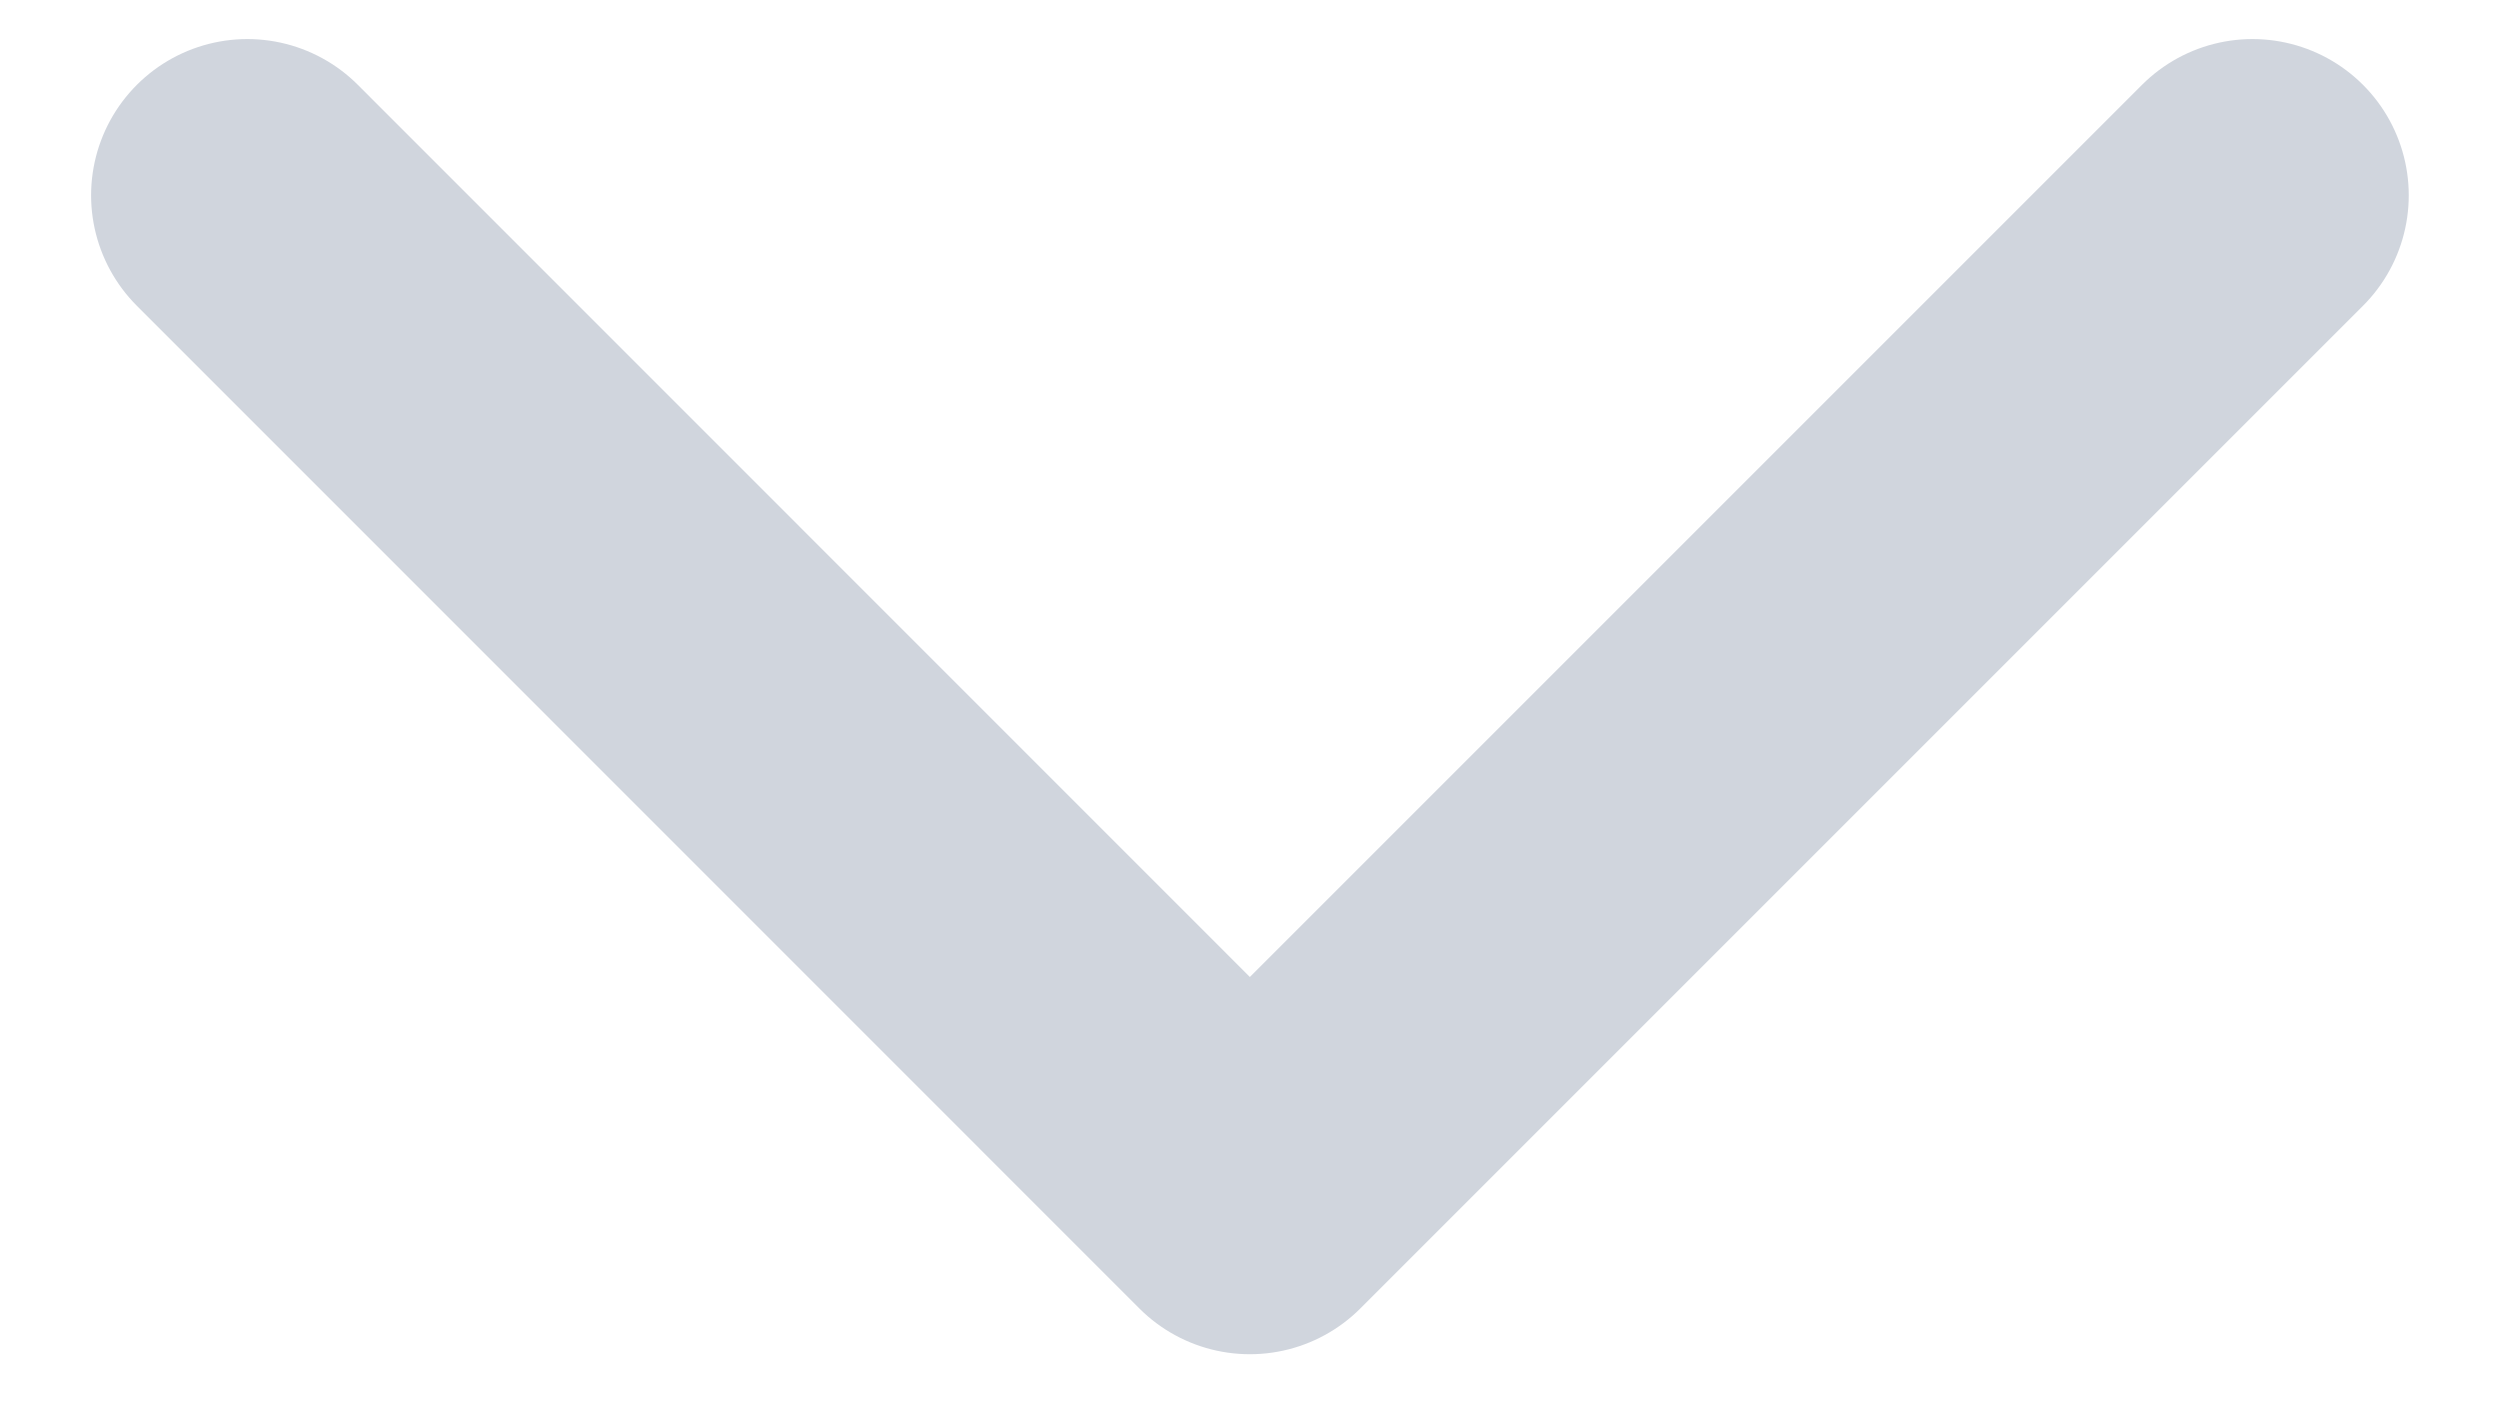
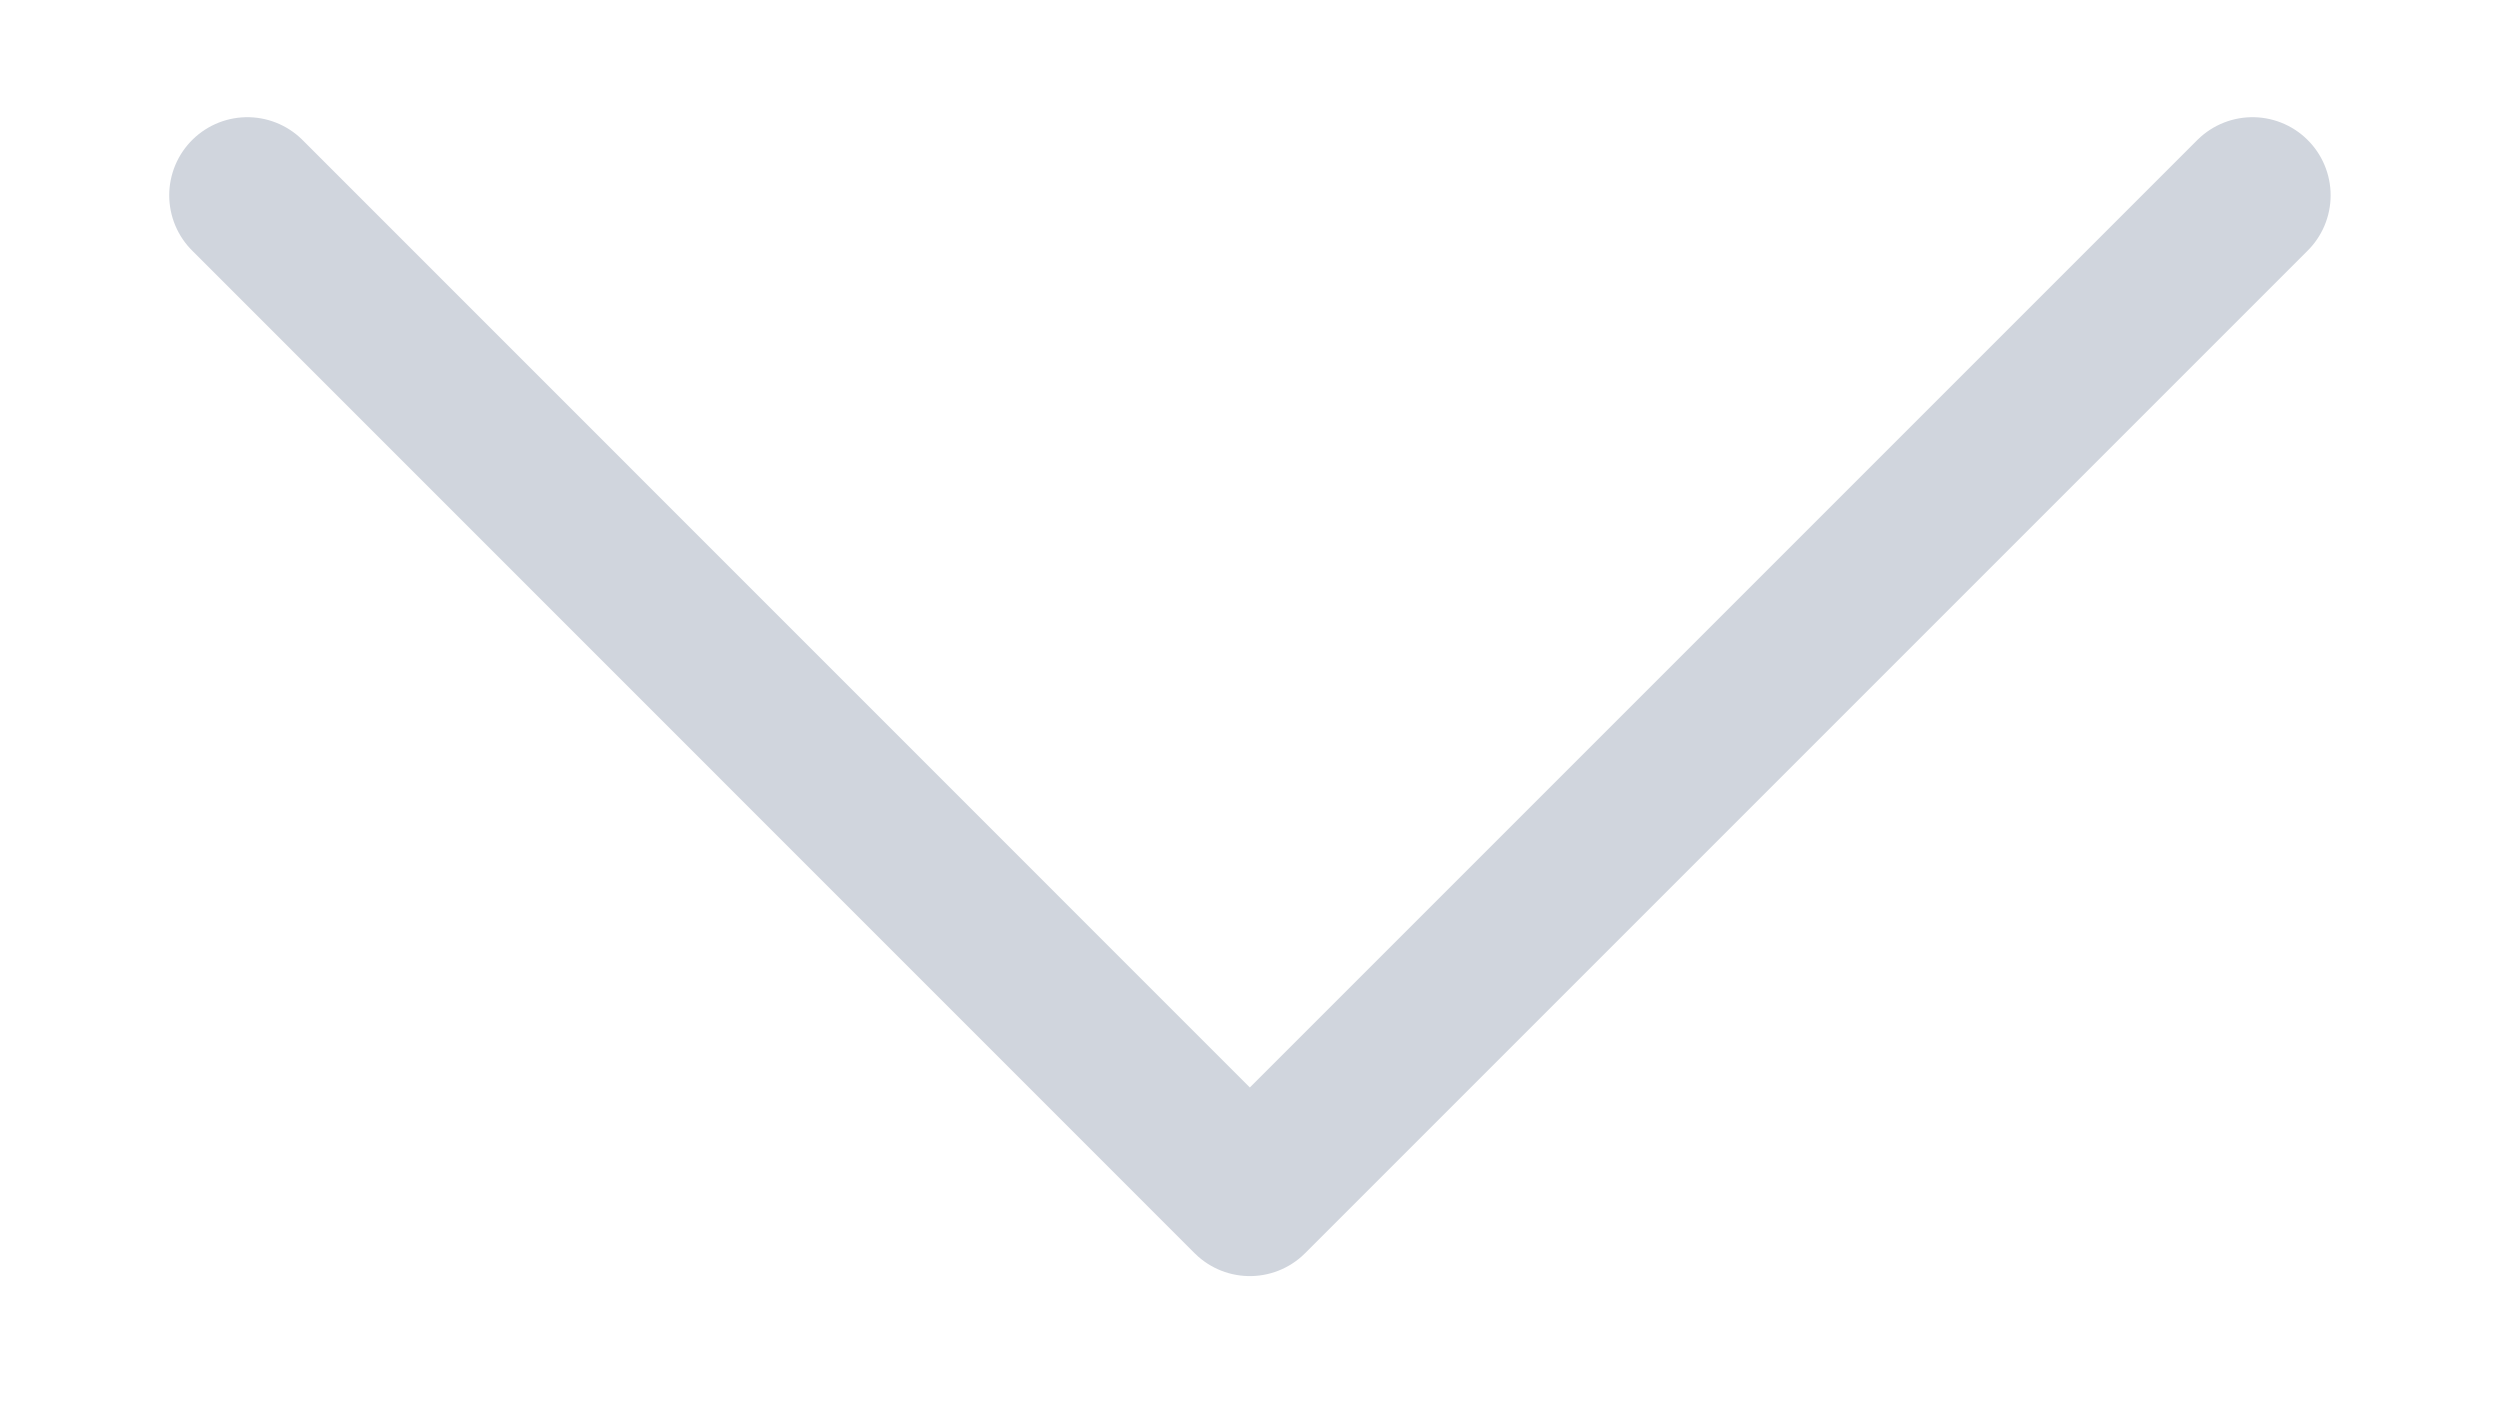
<svg xmlns="http://www.w3.org/2000/svg" width="16" height="9" viewBox="0 0 16 9" fill="none">
-   <path d="M14.416 1.25L7.999 7.667L1.583 1.25" stroke="#D0D5DD" stroke-width="2" stroke-linecap="round" stroke-linejoin="round" />
+   <path d="M14.416 1.25L7.999 7.667L1.583 1.25" stroke="#D0D5DD" strokeWidth="2" stroke-linecap="round" stroke-linejoin="round" />
</svg>
